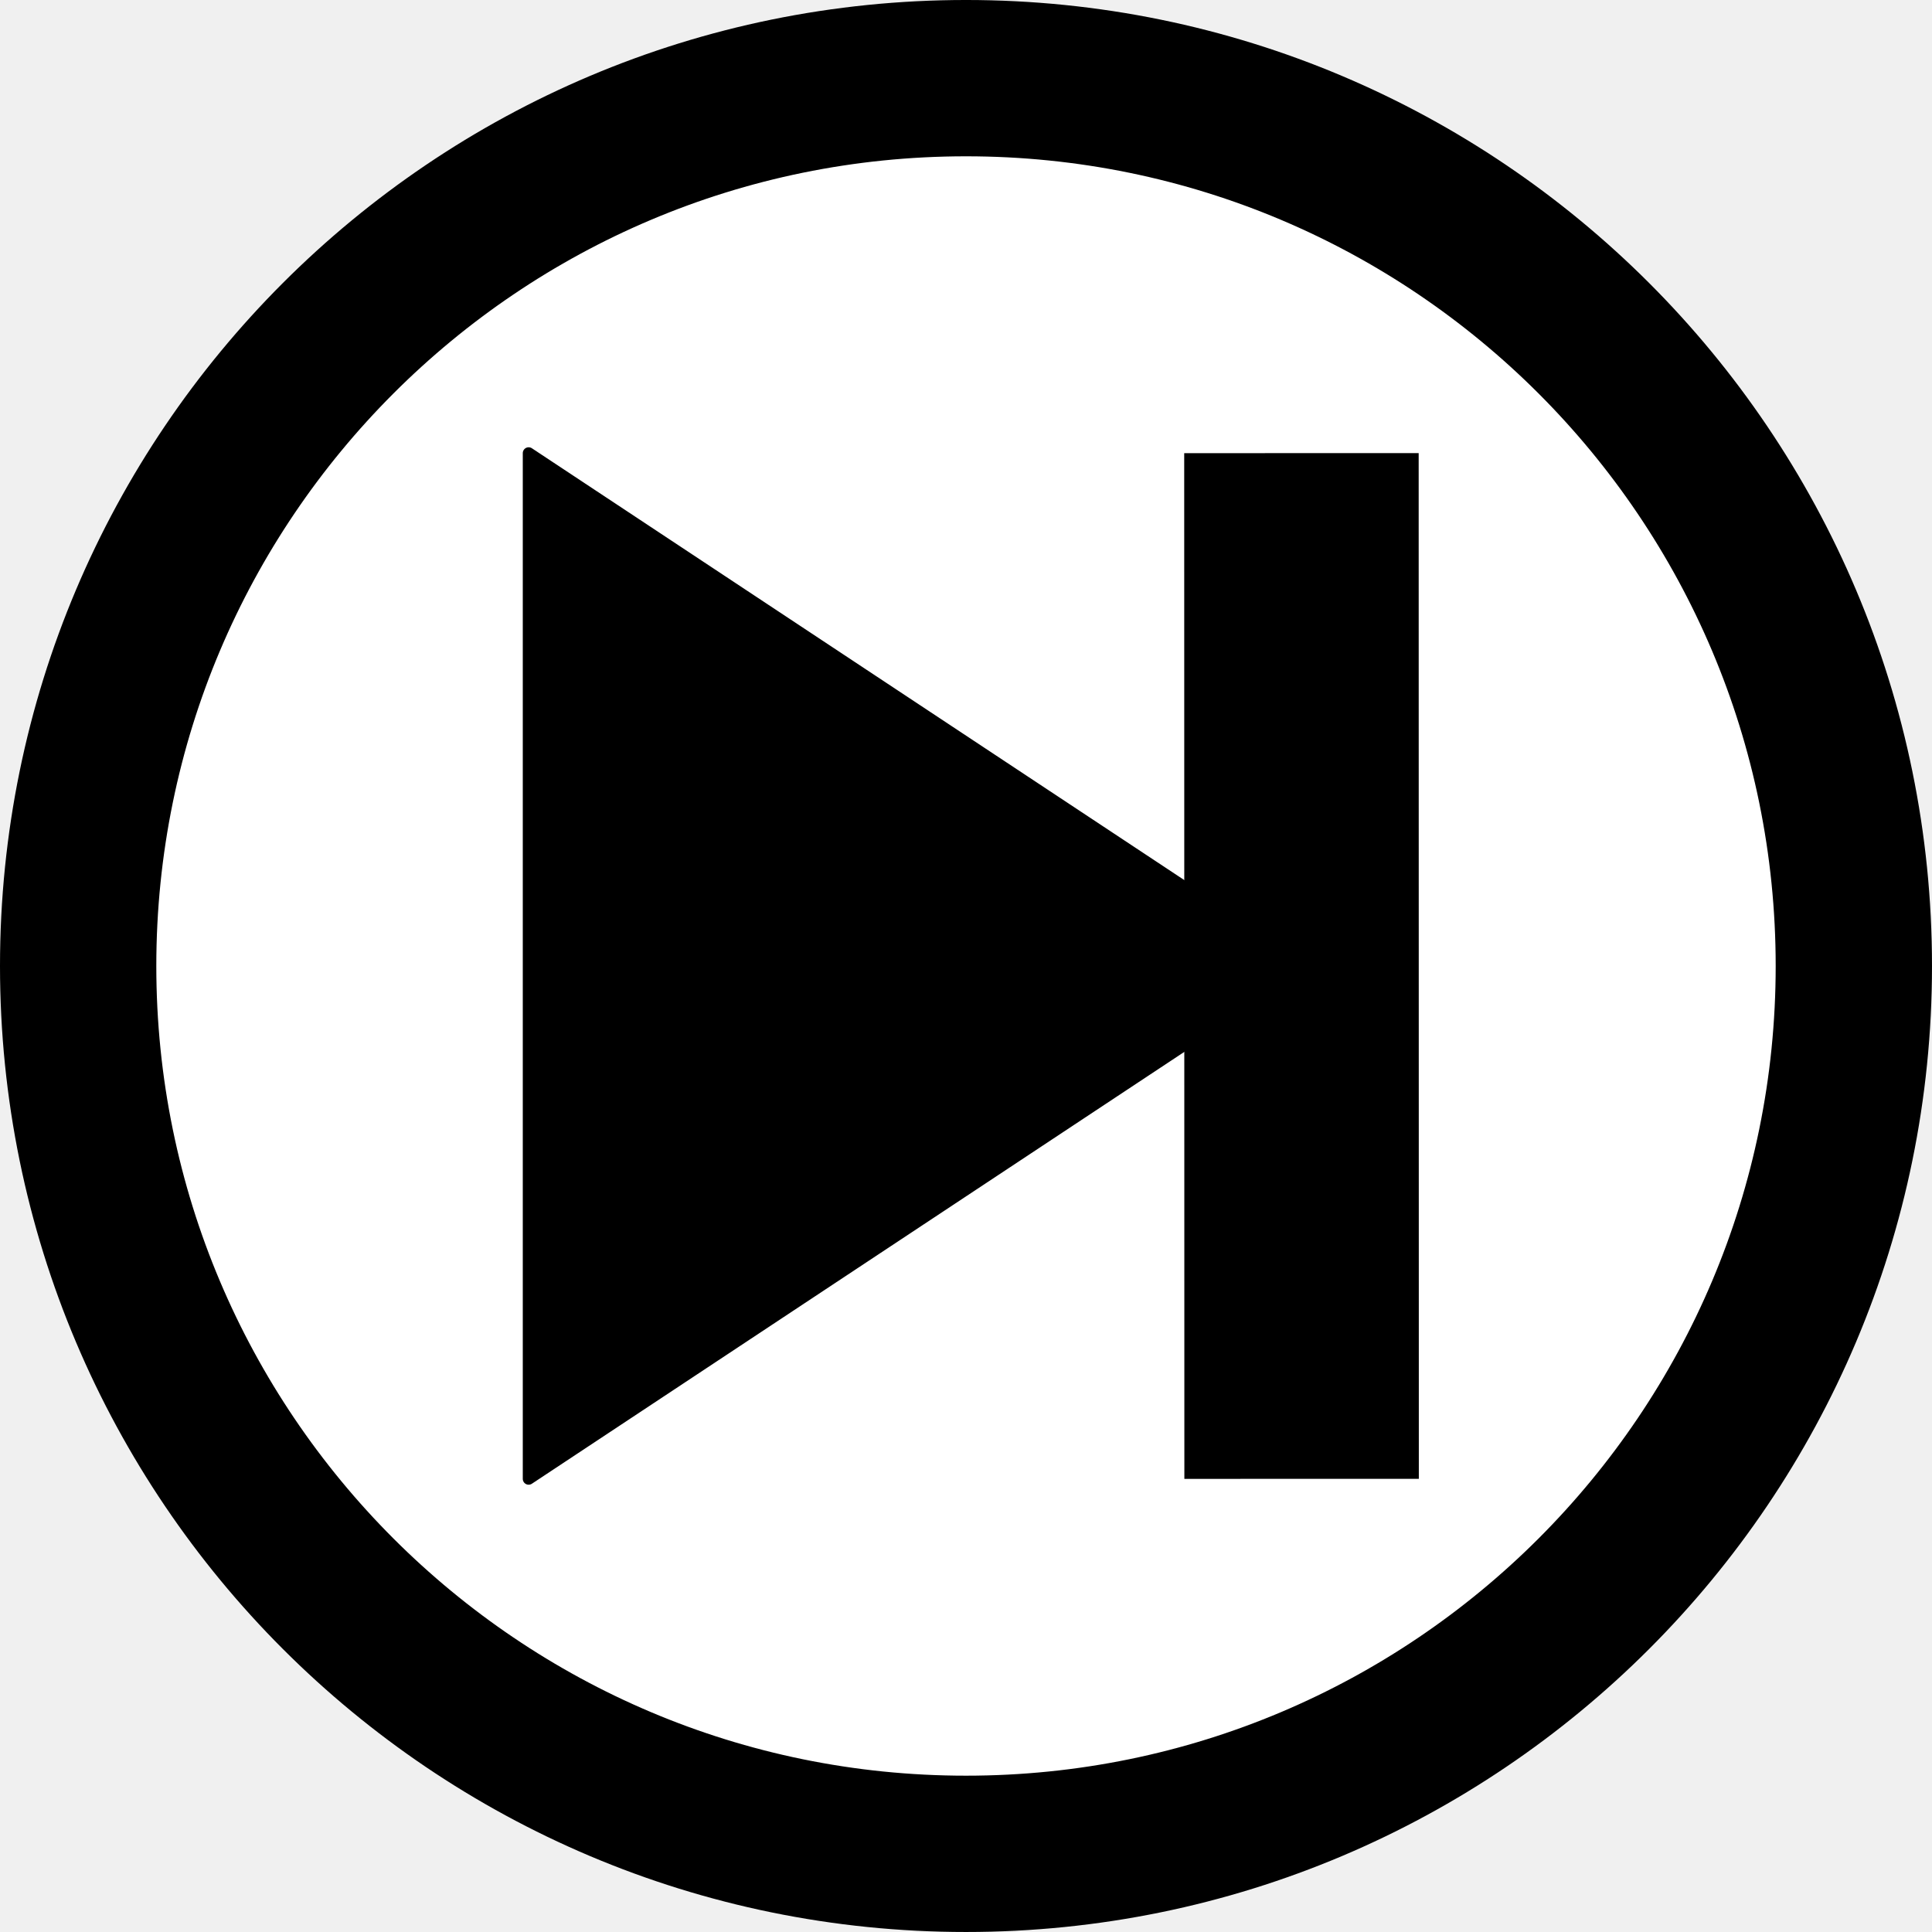
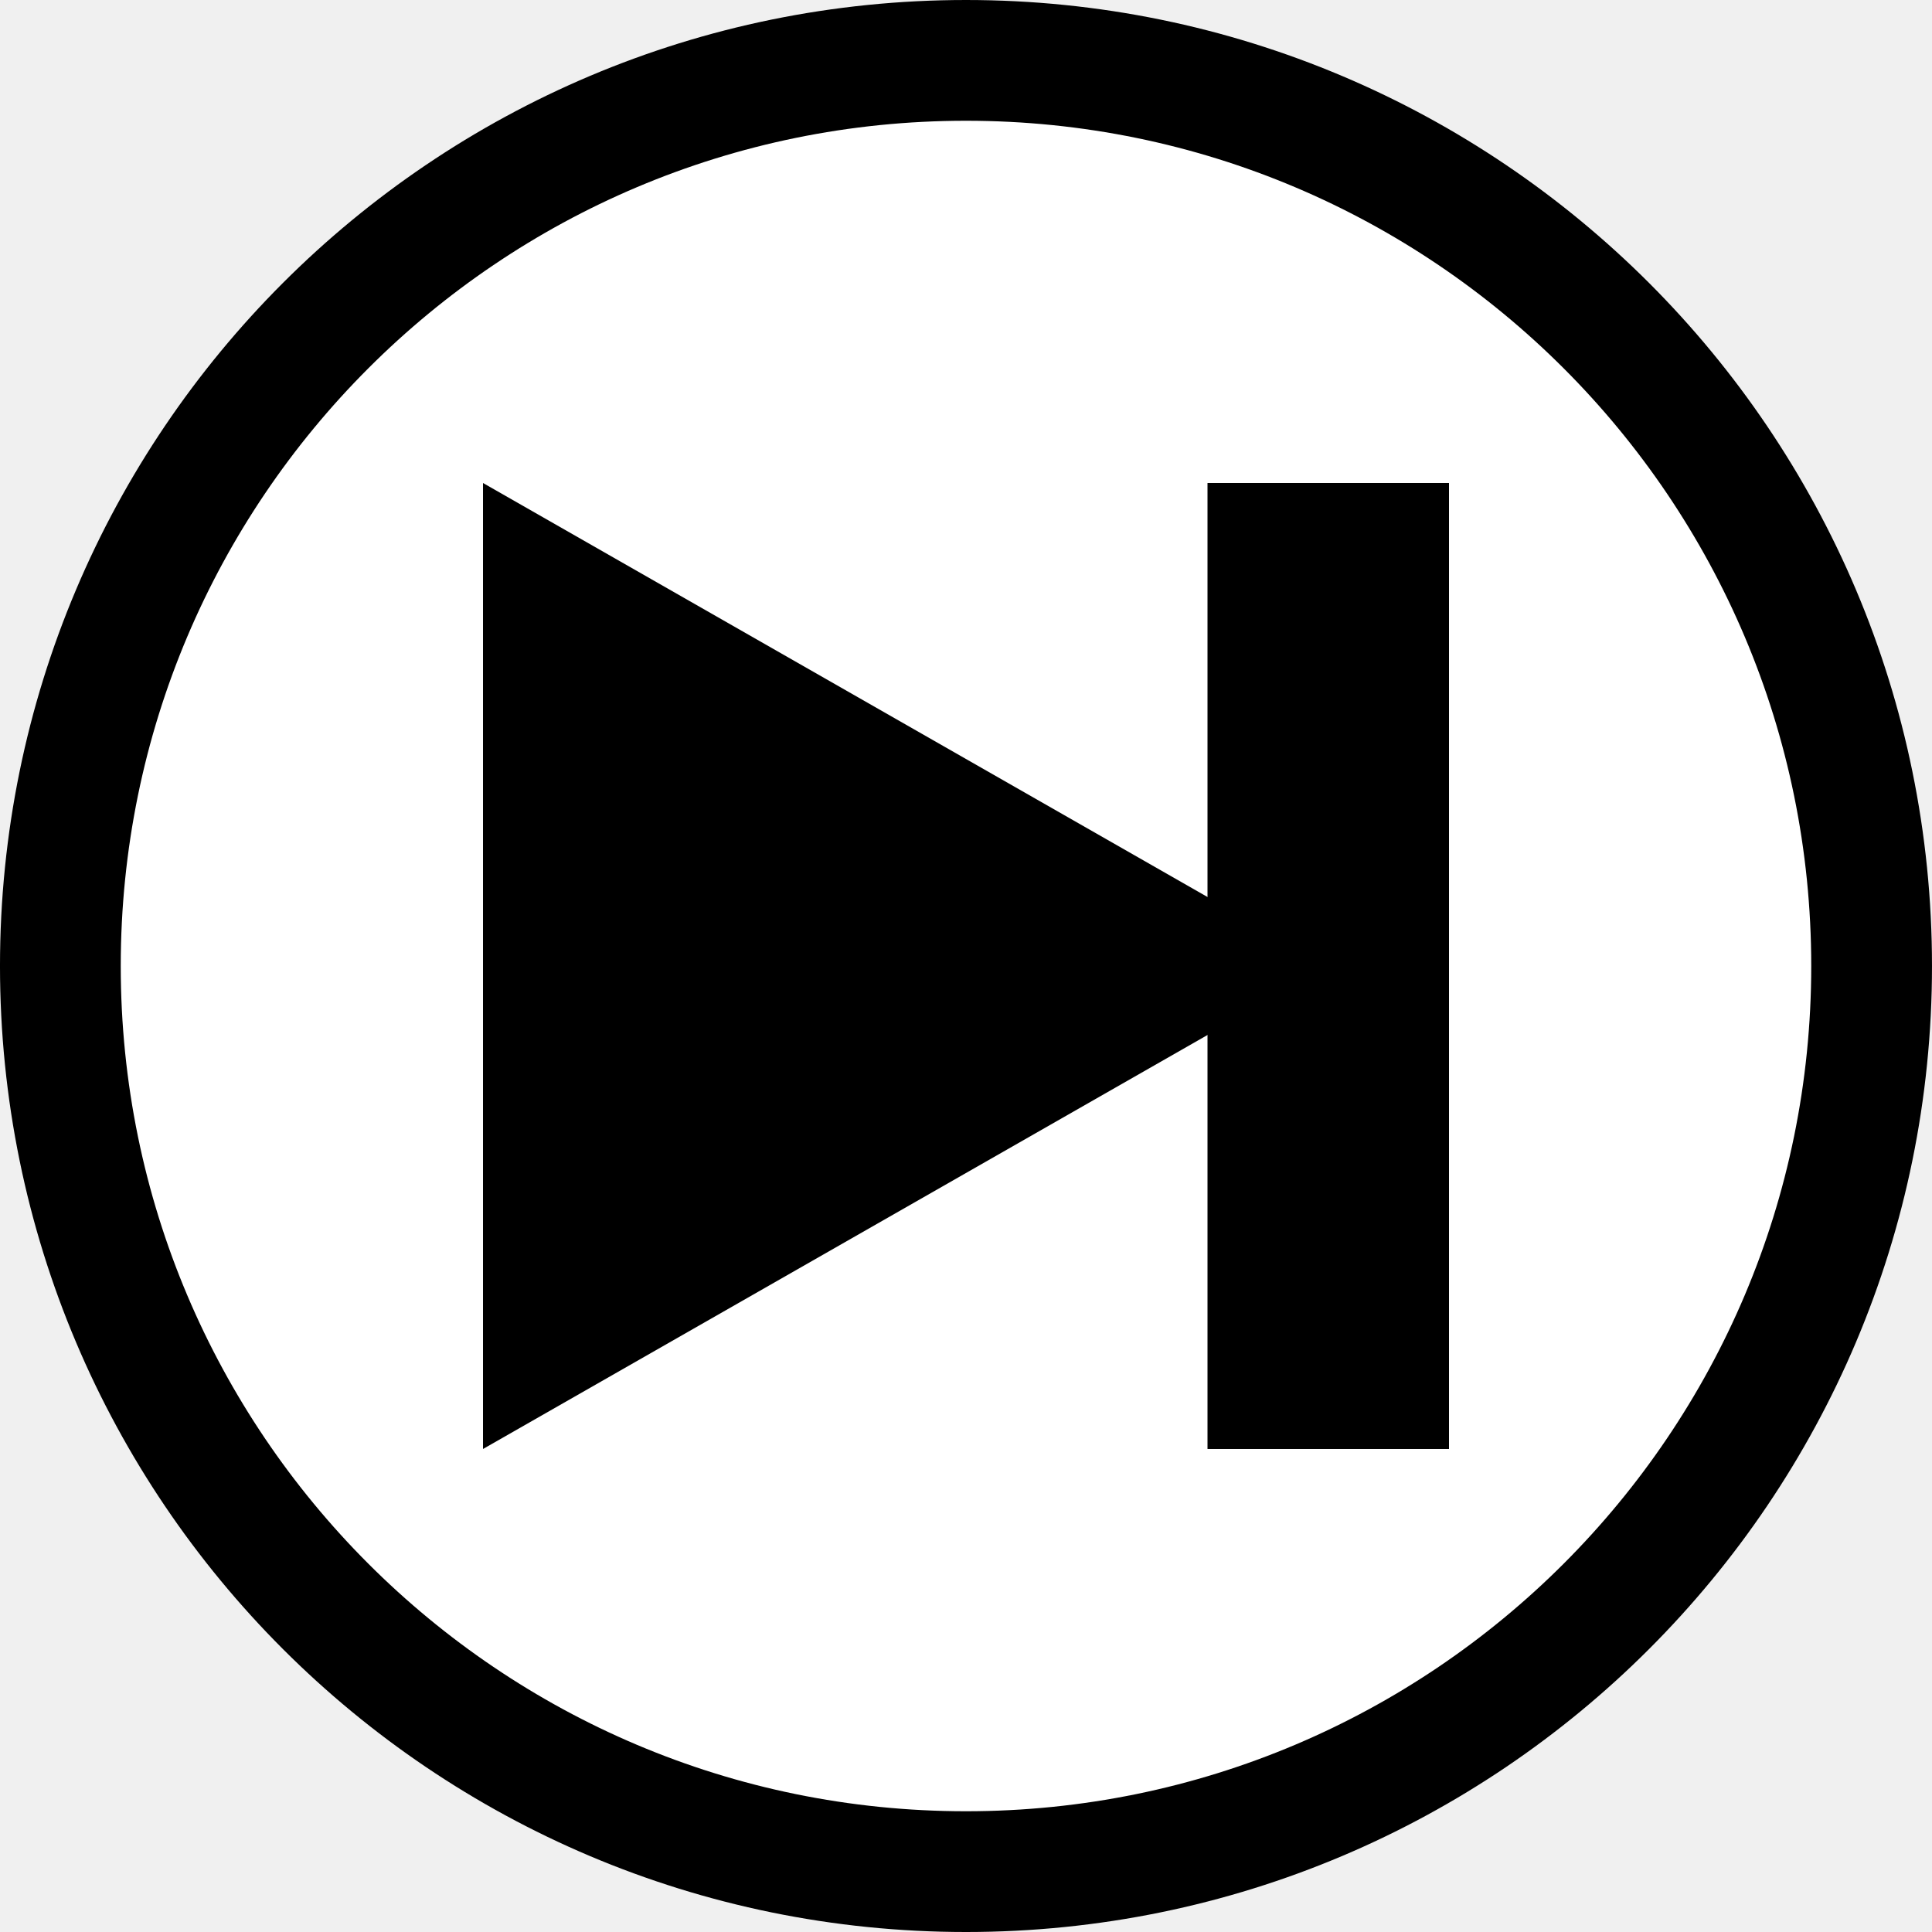
- <svg xmlns="http://www.w3.org/2000/svg" width="512" height="512" viewBox="0 0 135.467 135.467" version="1.1" id="svg918">
-   <defs id="defs912" />
+ <svg xmlns="http://www.w3.org/2000/svg" width="512" height="512" viewBox="0 0 135.467 135.467" version="1.1" id="svg8">
+   <defs id="defs2" />
  <g id="layer1" transform="translate(0,-161.5334)">
-     <g transform="matrix(1.096009,0,0,-1.096009,-119.0813,965.4557)" id="g1471">
-       <path id="path1473" style="fill:#ffffff;fill-opacity:1;fill-rule:evenodd;stroke:none" d="m 113.65,671.7 c 0,31.37 25.43,56.8 56.8,56.8 31.37,0 56.8,-25.43 56.8,-56.8 0,-31.37 -25.43,-56.8 -56.8,-56.8 -31.37,0 -56.8,25.43 -56.8,56.8 z" />
-       <path id="path1475" style="fill:none;stroke:#000000;stroke-width:10;stroke-linecap:butt;stroke-linejoin:round;stroke-miterlimit:10;stroke-dasharray:none;stroke-opacity:1" d="m 113.65,671.7 c 0,31.37 25.43,56.8 56.8,56.8 31.37,0 56.8,-25.43 56.8,-56.8 0,-31.37 -25.43,-56.8 -56.8,-56.8 -31.37,0 -56.8,25.43 -56.8,56.8 z" />
-       <path id="path1477" style="fill:#000000;fill-opacity:1;fill-rule:evenodd;stroke:none" d="M 142.47,704.51 192.04,671.7 142.47,638.89 Z" />
-       <path id="path1479" style="fill:none;stroke:#000000;stroke-width:0.75;stroke-linecap:butt;stroke-linejoin:round;stroke-miterlimit:10;stroke-dasharray:none;stroke-opacity:1" d="M 142.47,704.51 192.04,671.7 142.47,638.89 Z" />
-       <path id="path1481" style="fill:none;stroke:#000000;stroke-width:15;stroke-linecap:butt;stroke-linejoin:round;stroke-miterlimit:10;stroke-dasharray:none;stroke-opacity:1" d="m 191.91,704.51 0.01,-65.62" />
-     </g>
+     <text xml:space="preserve" style="font-style:normal;font-weight:normal;font-size:10.583px;line-height:1.25;font-family:sans-serif;letter-spacing:0px;word-spacing:0px;fill:#000000;fill-opacity:1;stroke:none;stroke-width:0.265" x="50.8" y="225.033" id="text851">
+       <tspan id="tspan849" x="50.8" y="234.397" style="stroke-width:0.265" />
+     </text>
+     <circle style="opacity:1;fill:#ffffff;fill-opacity:1;stroke:#000000;stroke-width:8.467;stroke-linecap:square;stroke-linejoin:round;stroke-miterlimit:4;stroke-dasharray:none;stroke-opacity:1;paint-order:normal" id="path837" cx="67.733" cy="229.267" r="63.5" />
+     <path style="fill:#000000;fill-opacity:1;stroke:none;stroke-width:0.265px;stroke-linecap:butt;stroke-linejoin:miter;stroke-opacity:1" d="m 33.867,263.133 0,-67.733 59.267,33.867 z" id="path847" />
+     <rect style="opacity:1;fill:#000000;fill-opacity:1;stroke:none;stroke-width:8.467;stroke-linecap:square;stroke-linejoin:round;stroke-miterlimit:4;stroke-dasharray:none;stroke-opacity:1;paint-order:normal" id="rect849" width="16.933" height="67.733" x="84.667" y="195.4" />
  </g>
</svg>
